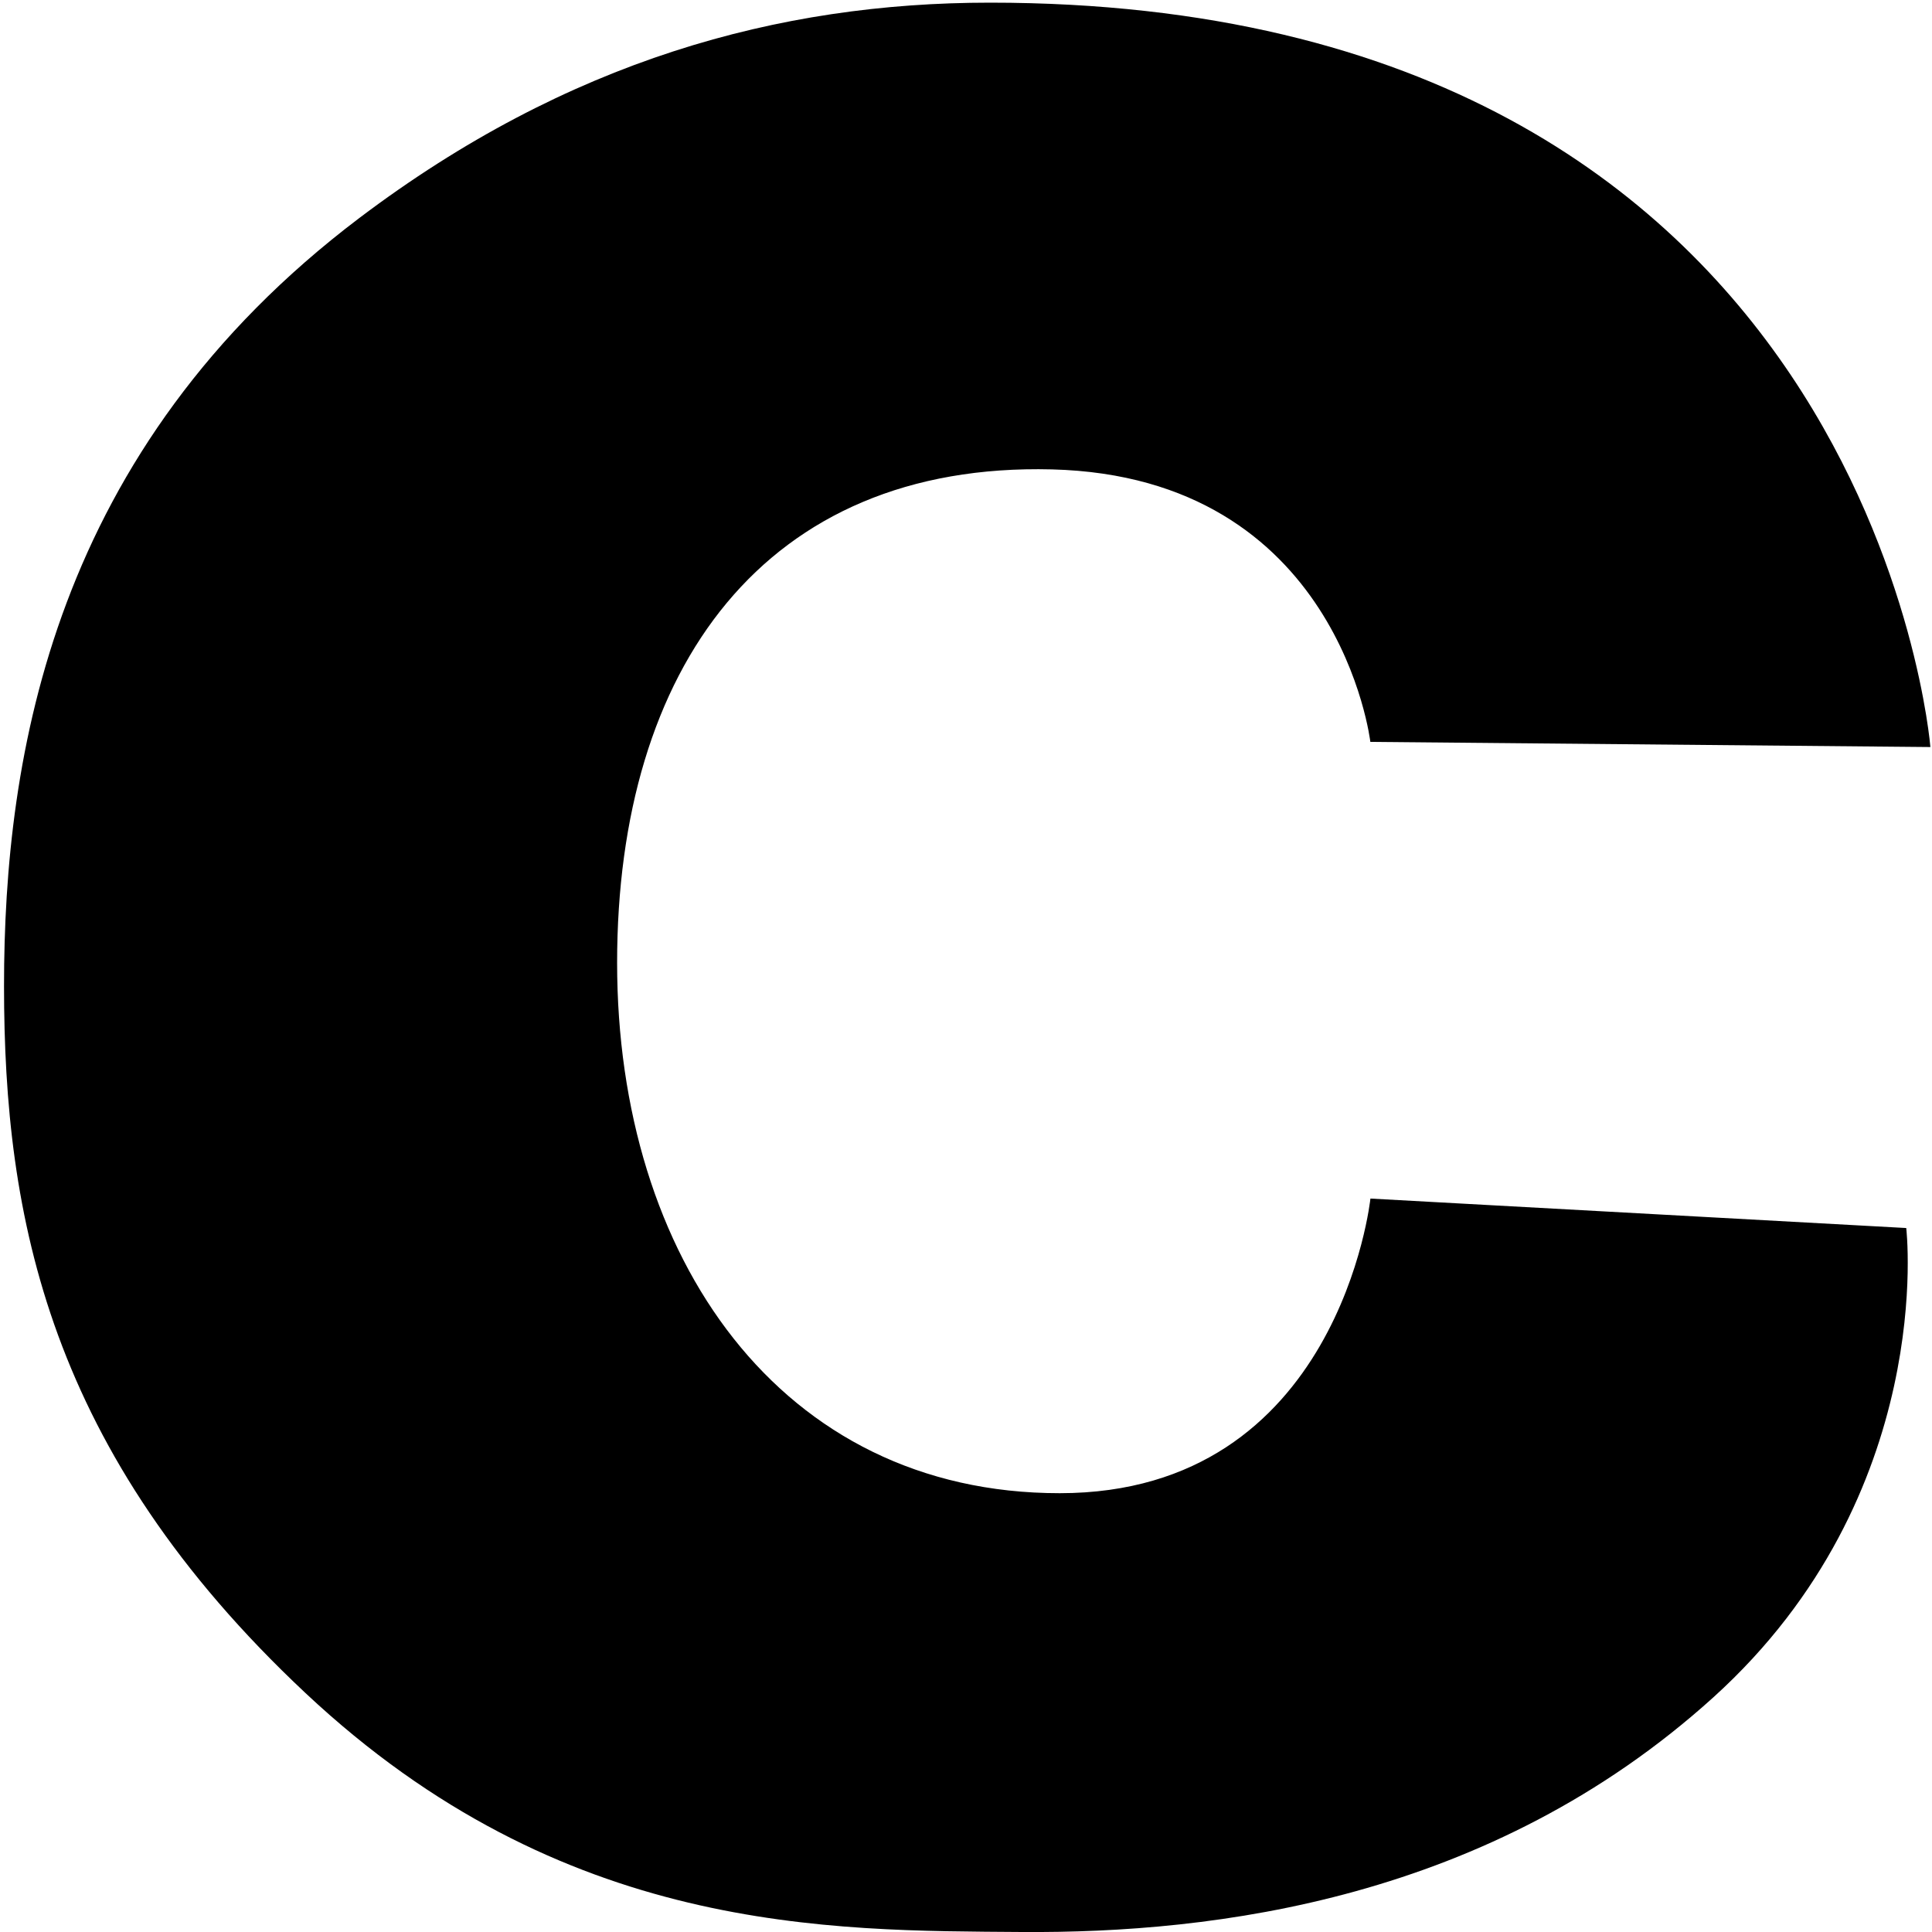
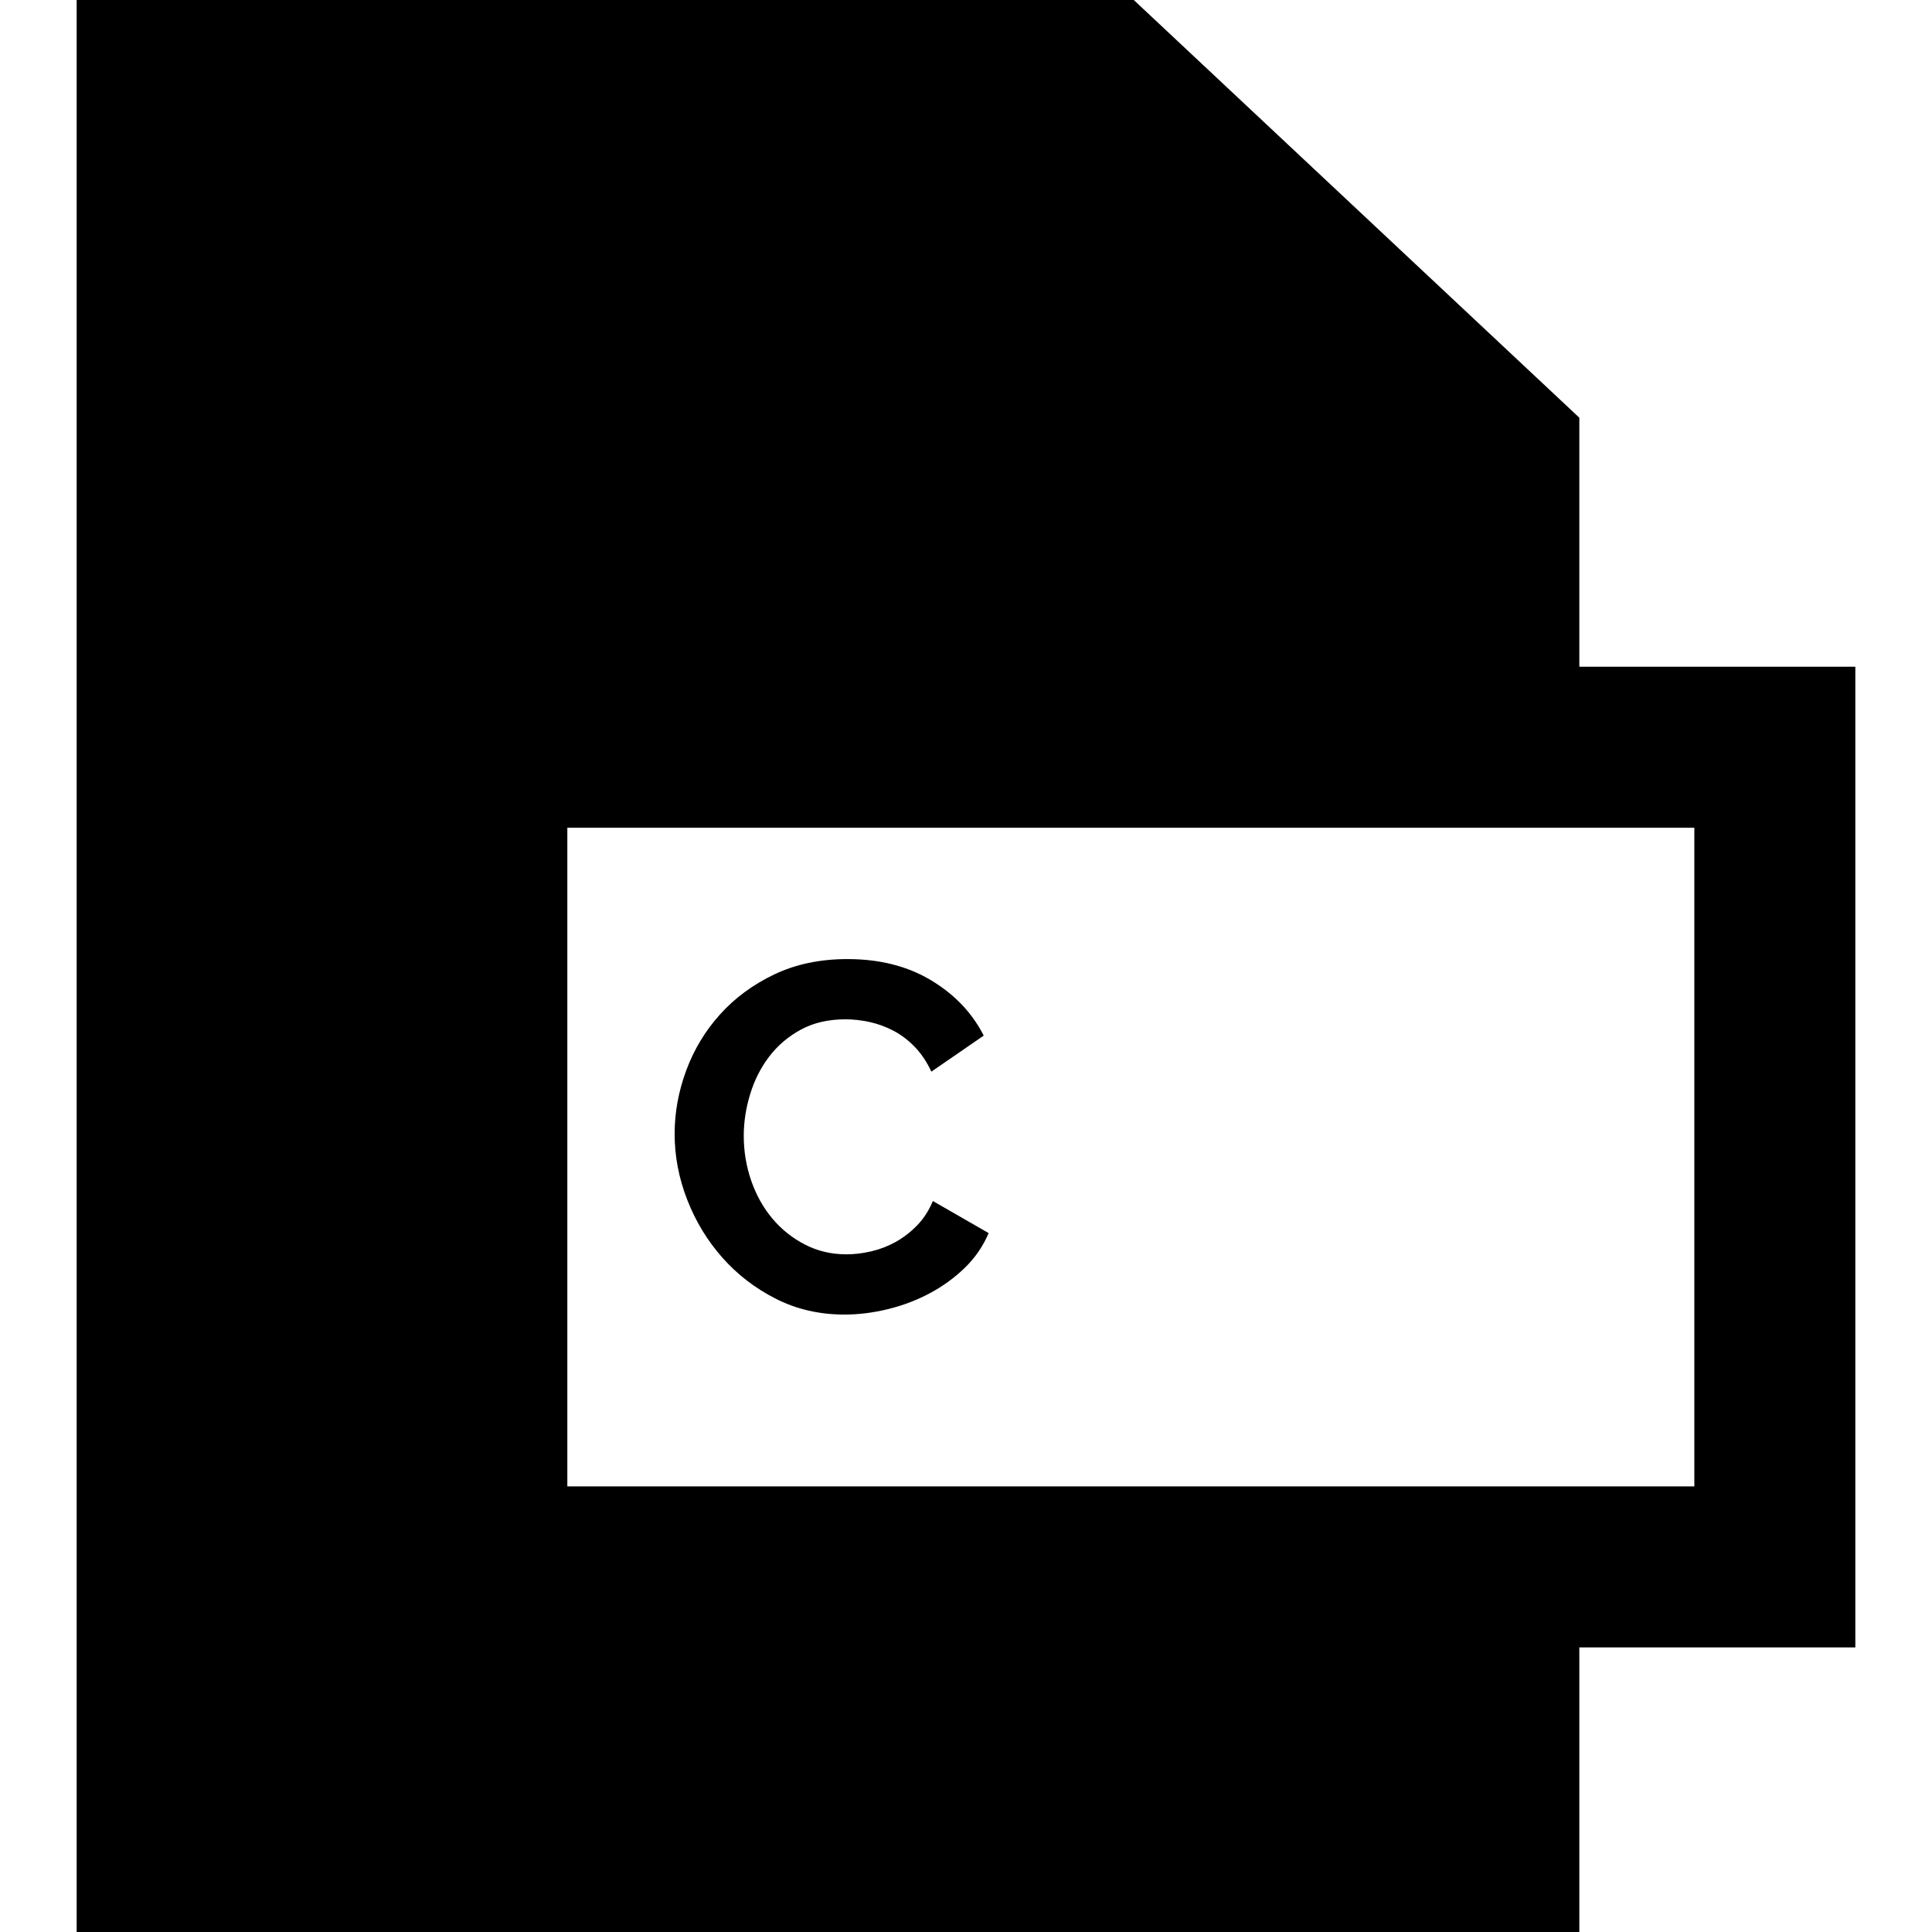
- <svg xmlns="http://www.w3.org/2000/svg" width="24px" height="24px" viewBox="0 0 24 24" role="img">
-   <path d="M17.023 9.216s-.386-3.293-3.955-3.385c-3.57-.091-5.402 2.47-5.402 6.13 0 3.66 2.026 6.588 5.498 6.588 3.473 0 3.86-3.66 3.86-3.66l6.656.366s.391 3.306-2.394 5.828C18.5 23.605 15.082 24.017 12.694 24c-2.388-.018-5.698.034-8.9-2.969C.595 18.03.05 15.113.05 12.248c0-2.866.607-6.661 4.414-9.54C7.05.754 9.673.033 12.296.033 23.246.032 23.98 9.28 23.98 9.28z" />
+ <svg xmlns="http://www.w3.org/2000/svg" version="1.1" id="Capa_1" x="0px" y="0px" viewBox="0 0 360 360" style="enable-background:new 0 0 360 360;" xml:space="preserve">
+   <defs id="defs40">
+ 	
+ 	
+ 	
+ 	
+ </defs>
+   <path id="XMLID_971_" d="M 345.715,124.238 H 294.286 V 77.834 L 211.262,0 H 14.285 v 360 h 280 v -53.034 h 51.429 V 124.238 Z m -30,152.728 h -210 V 154.238 h 210 z" />
+   <path id="XMLID_974_" d="m 134.586,234.324 c 2.79,3.16 6.118,5.72 9.982,7.682 3.864,1.964 8.126,2.944 12.788,2.944 2.636,0 5.336,-0.337 8.096,-1.012 2.76,-0.674 5.35,-1.656 7.774,-2.944 2.422,-1.288 4.6,-2.867 6.532,-4.738 1.932,-1.87 3.419,-4.032 4.462,-6.486 l -10.396,-5.98 c -0.736,1.779 -1.718,3.297 -2.944,4.554 -1.228,1.258 -2.561,2.286 -4.002,3.082 -1.442,0.798 -2.96,1.38 -4.554,1.748 -1.595,0.368 -3.128,0.552 -4.6,0.552 -2.822,0 -5.414,-0.612 -7.774,-1.84 -2.362,-1.226 -4.386,-2.852 -6.072,-4.876 -1.688,-2.024 -2.99,-4.37 -3.91,-7.038 -0.92,-2.669 -1.38,-5.442 -1.38,-8.326 0,-2.576 0.398,-5.166 1.196,-7.774 0.796,-2.607 1.977,-4.937 3.542,-6.992 1.564,-2.054 3.526,-3.726 5.888,-5.014 2.36,-1.288 5.136,-1.932 8.326,-1.932 1.472,0 2.974,0.169 4.508,0.506 1.533,0.338 3.004,0.874 4.416,1.61 1.41,0.736 2.729,1.734 3.956,2.99 1.226,1.258 2.269,2.806 3.128,4.646 l 9.752,-6.716 c -2.148,-4.232 -5.414,-7.666 -9.798,-10.304 -4.386,-2.636 -9.584,-3.956 -15.594,-3.956 -5.091,0 -9.629,0.952 -13.616,2.852 -3.988,1.902 -7.36,4.386 -10.12,7.452 -2.76,3.067 -4.861,6.547 -6.302,10.442 -1.442,3.895 -2.162,7.836 -2.162,11.822 0,4.172 0.782,8.266 2.346,12.282 1.564,4.018 3.741,7.605 6.532,10.764 z" />
+   <g id="g7">
+ </g>
+   <g id="g9">
+ </g>
+   <g id="g11">
+ </g>
+   <g id="g13">
+ </g>
+   <g id="g15">
+ </g>
+   <g id="g17">
+ </g>
+   <g id="g19">
+ </g>
+   <g id="g21">
+ </g>
+   <g id="g23">
+ </g>
+   <g id="g25">
+ </g>
+   <g id="g27">
+ </g>
+   <g id="g29">
+ </g>
+   <g id="g31">
+ </g>
+   <g id="g33">
+ </g>
+   <g id="g35">
+ </g>
</svg>
